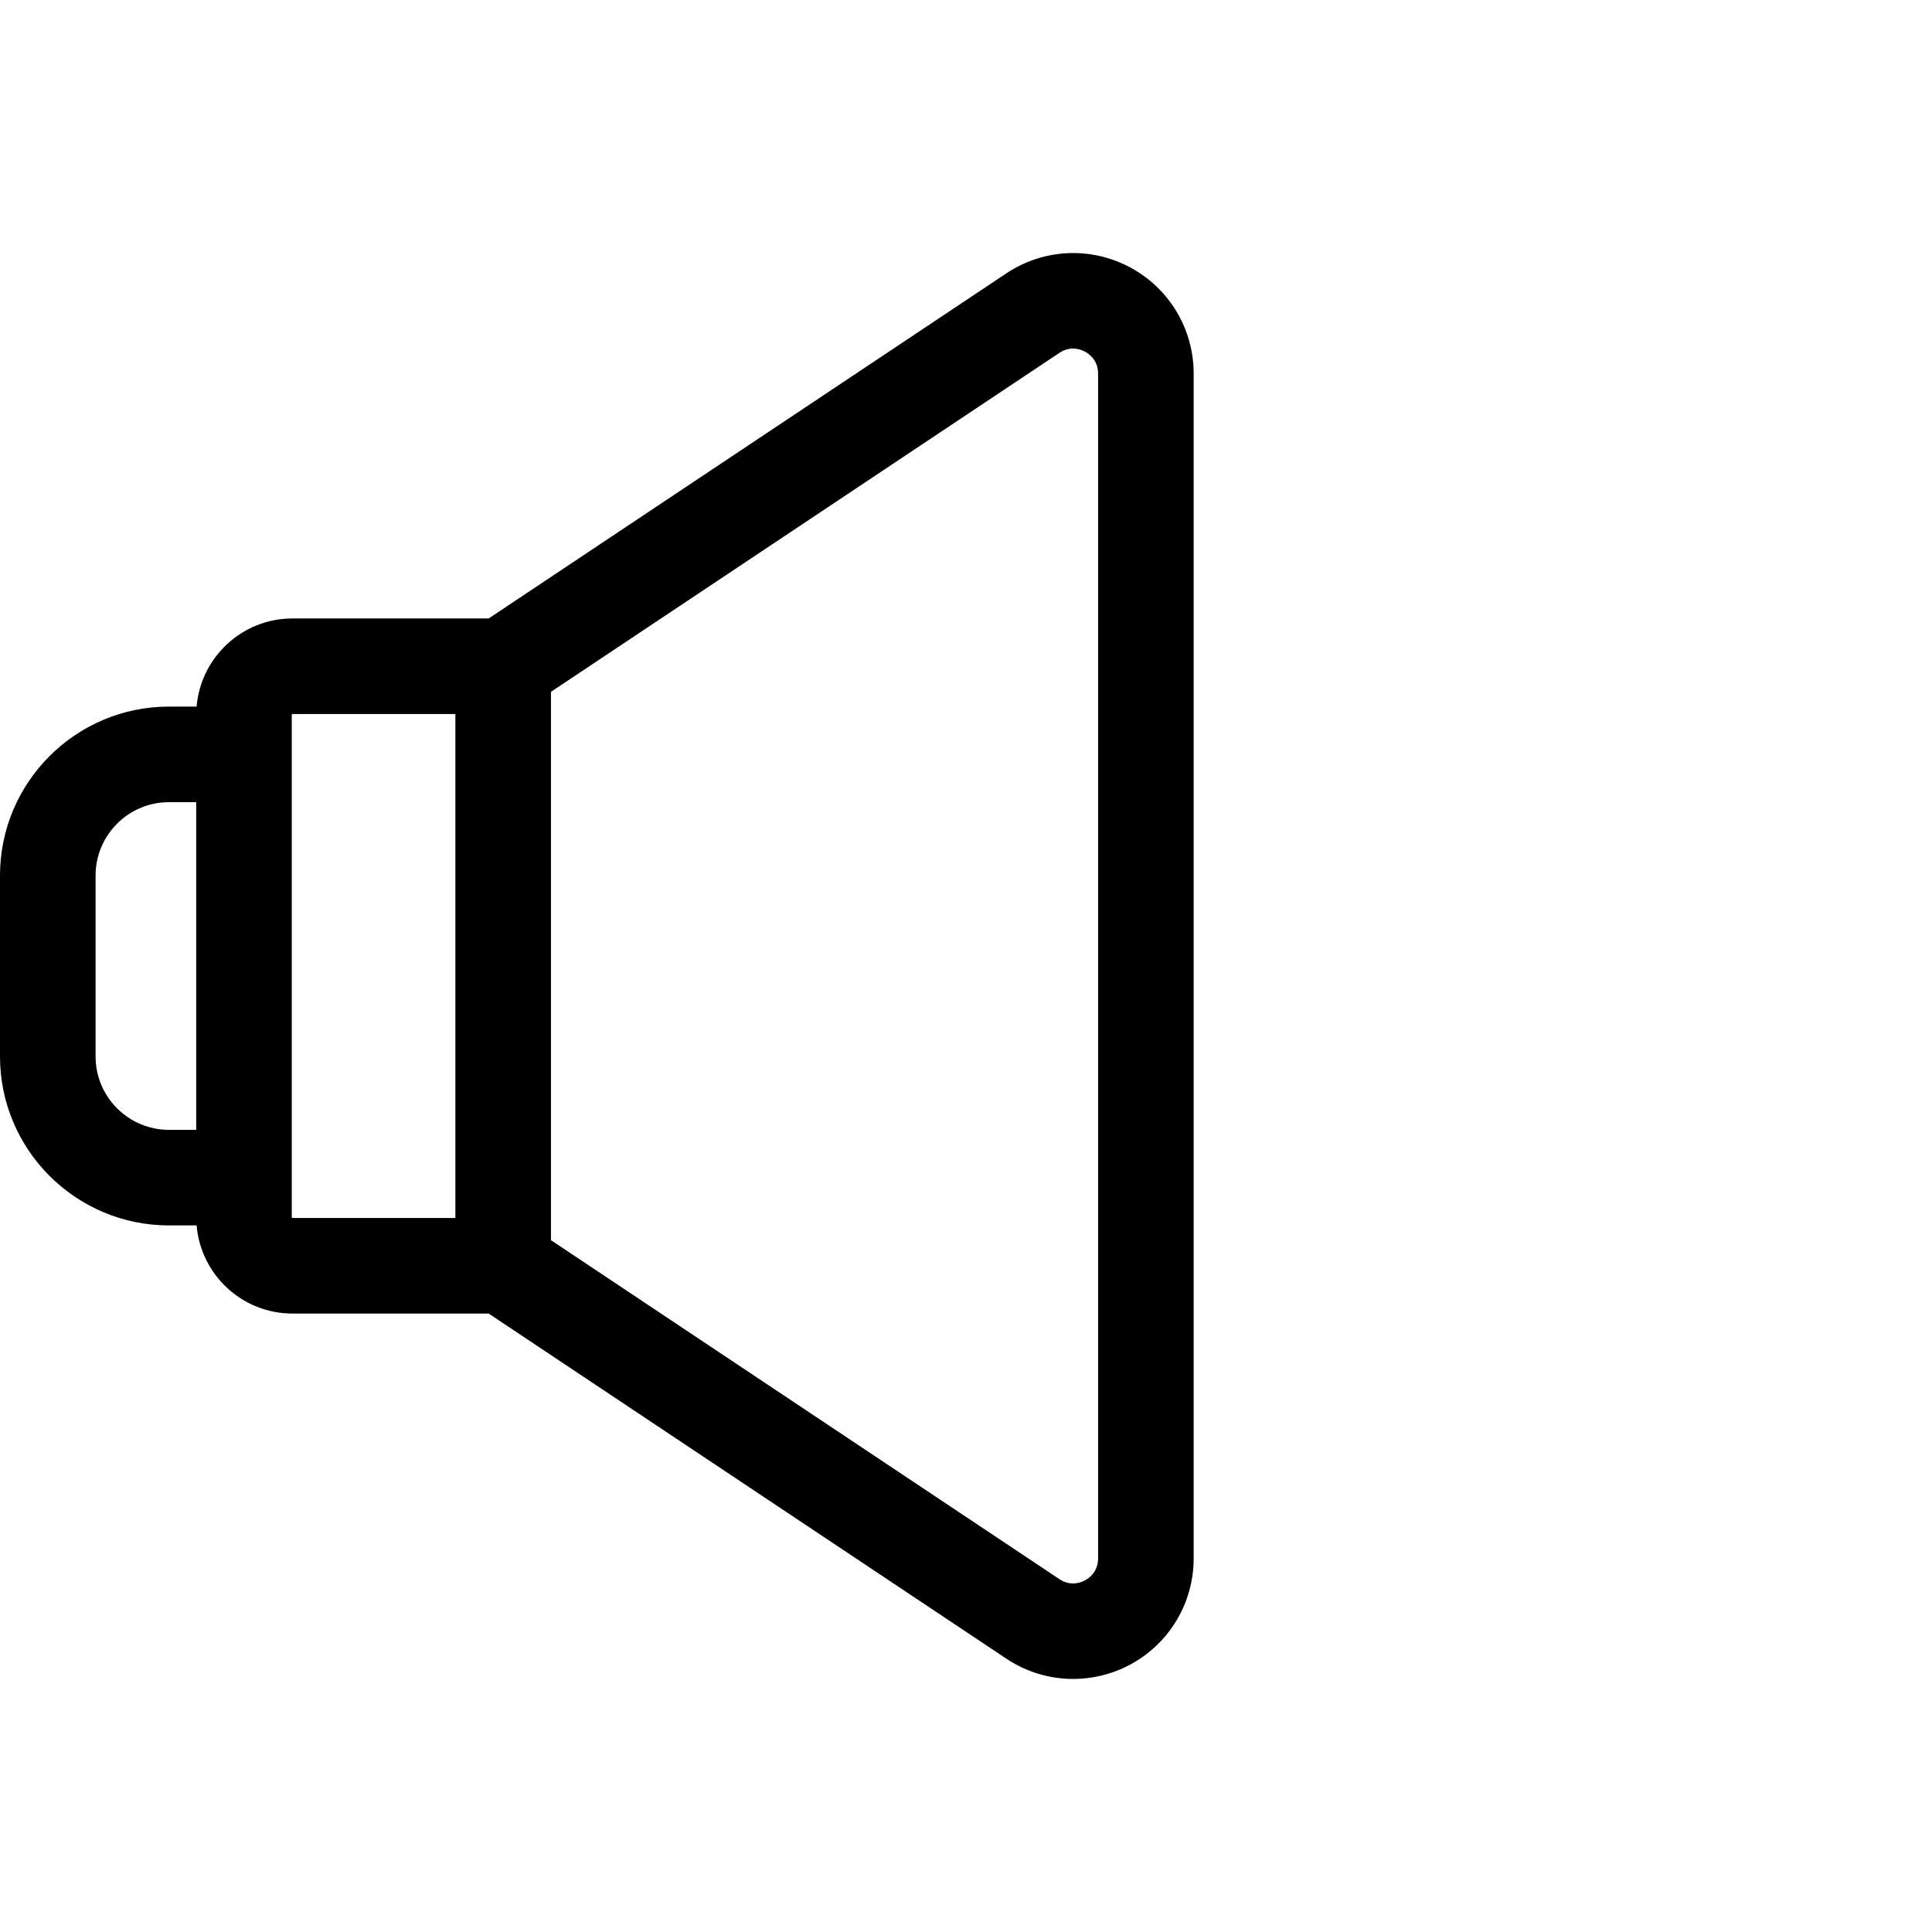
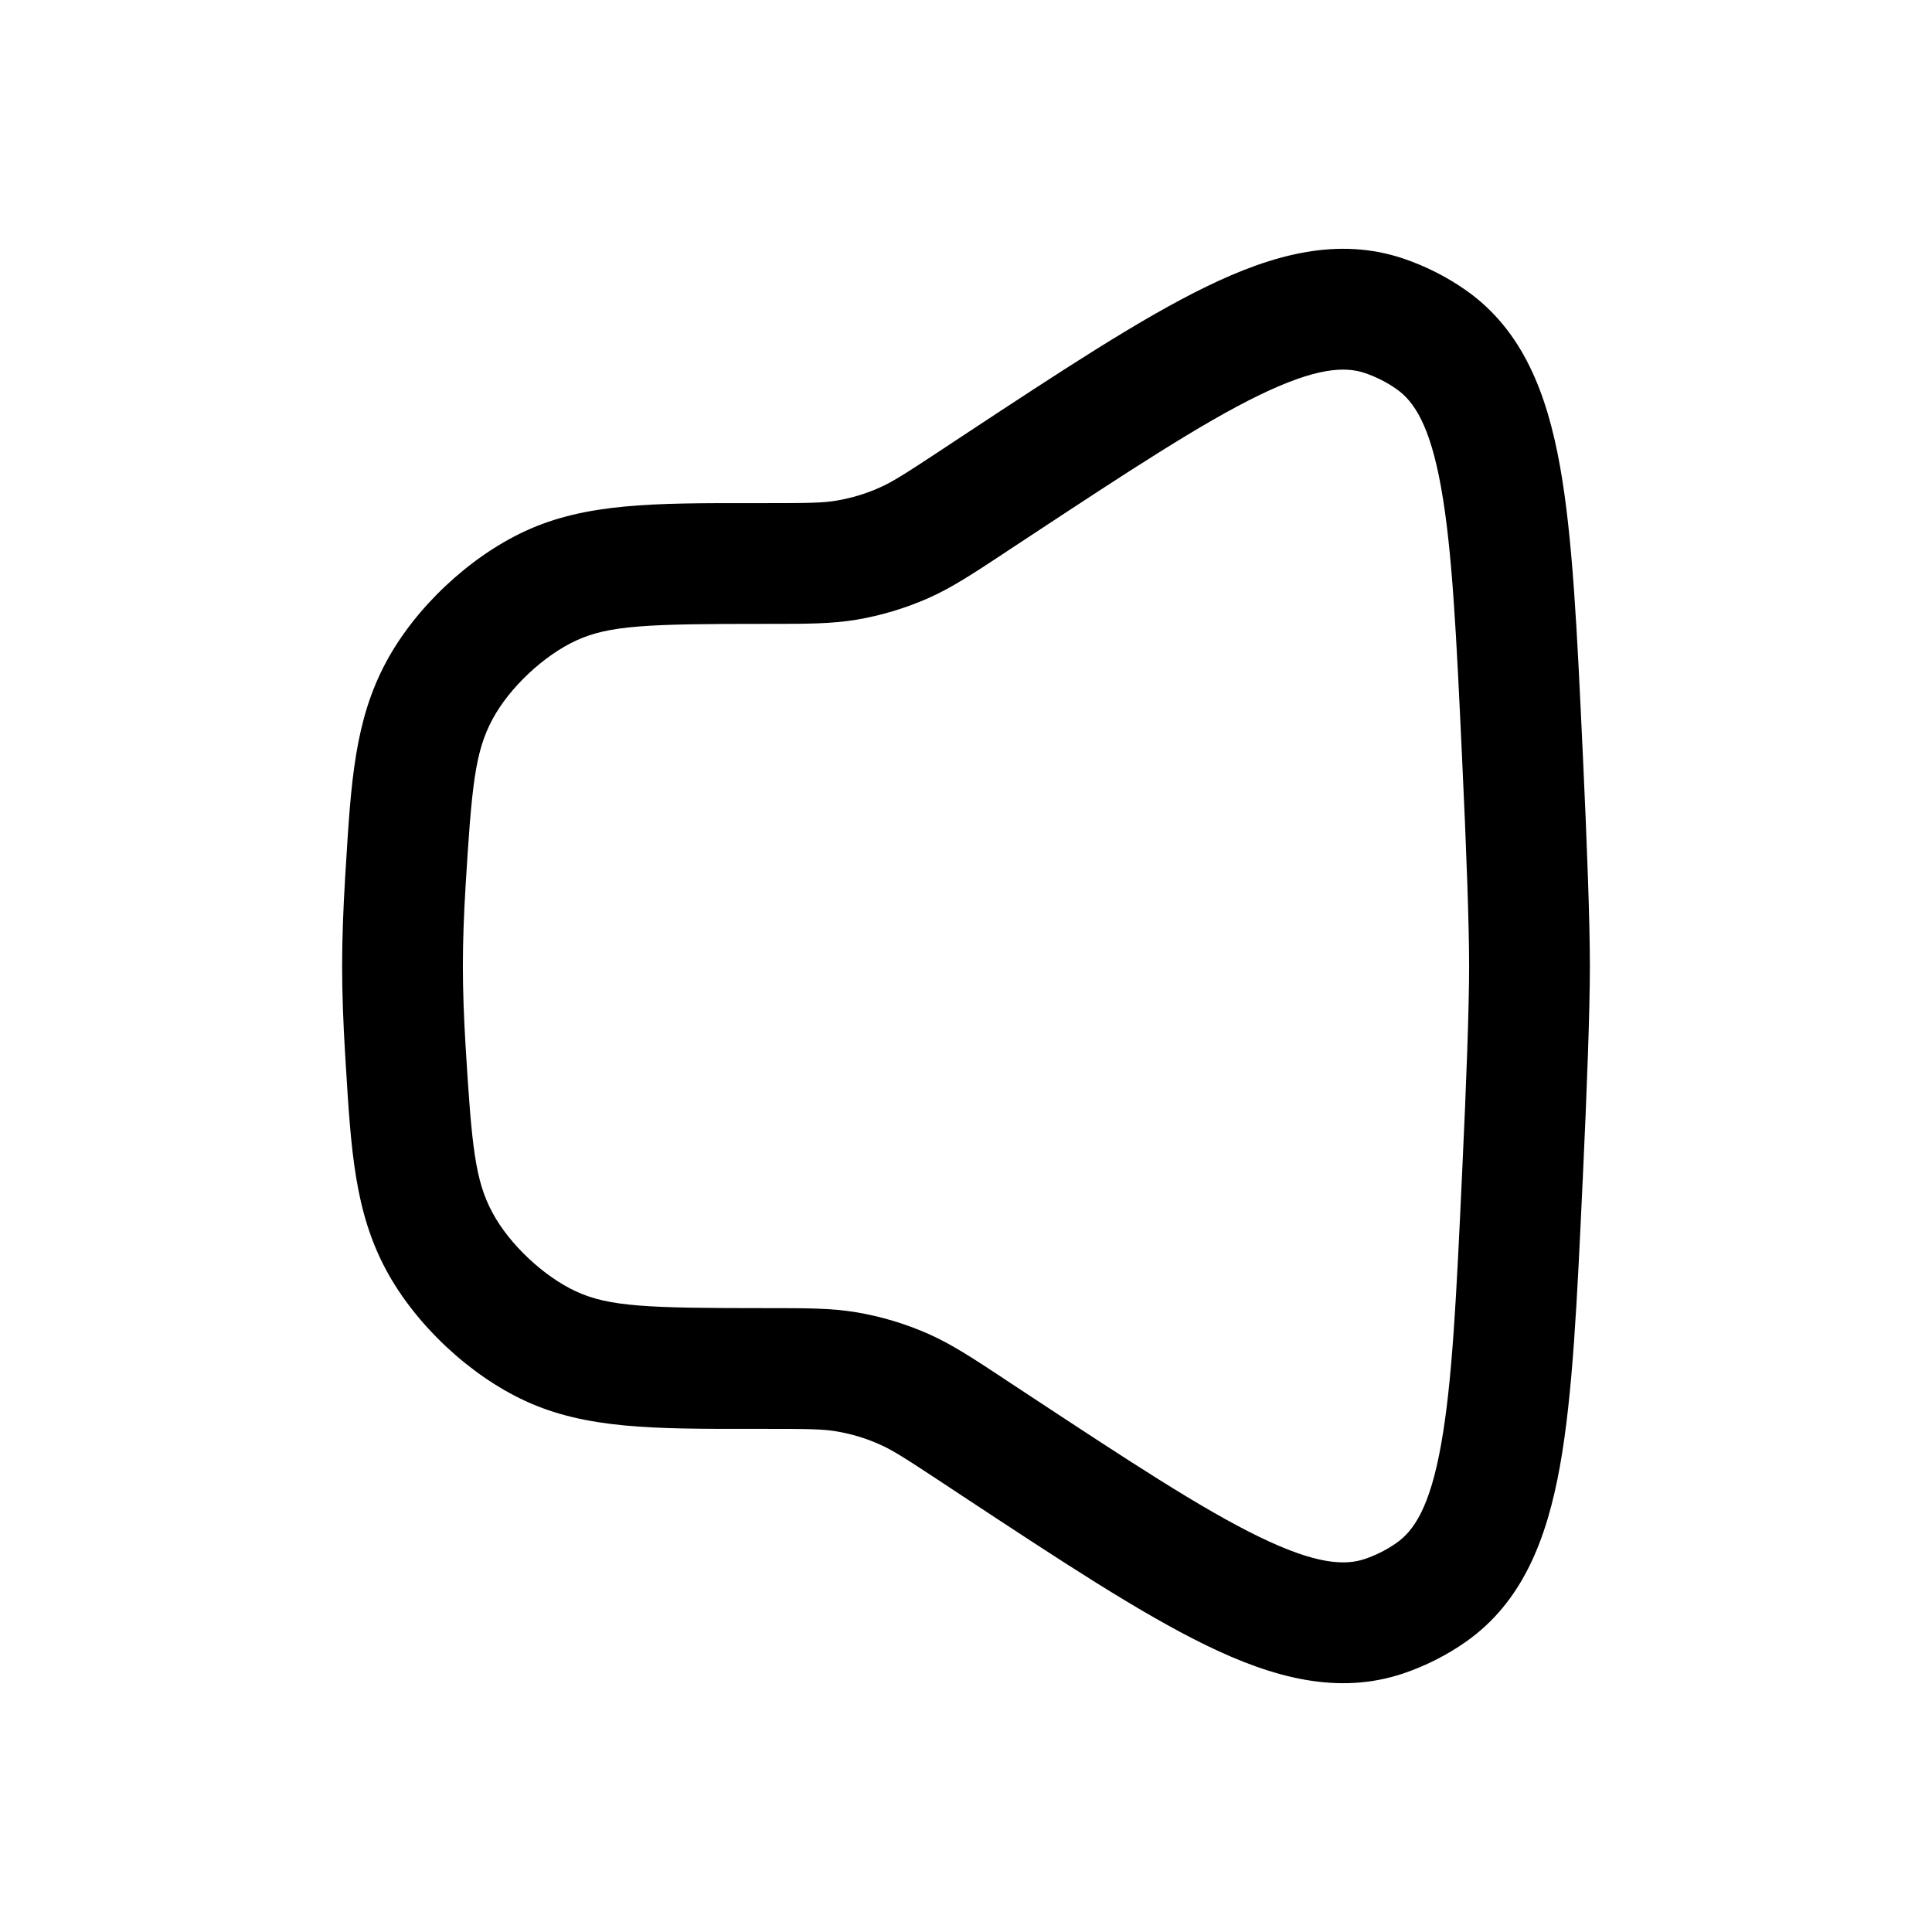
- <svg xmlns="http://www.w3.org/2000/svg" fill="#000000" height="800px" width="800px" viewBox="0 0 512 512">
-   <g>
-     <g>
-       <path d="M299.476,70.848c-10.399-5.568-22.956-4.96-32.77,1.583l-137.195,91.466H77.498c-13.339,0-24.299,10.298-25.394,23.358    H44.76c-24.681,0-44.76,20.079-44.76,44.76v47.972c0,24.681,20.079,44.76,44.76,44.76h7.343    c1.096,13.06,12.057,23.358,25.394,23.358h52.012l137.195,91.466c5.351,3.566,11.516,5.37,17.704,5.369    c5.161,0,10.338-1.255,15.066-3.786c10.4-5.566,16.859-16.35,16.859-28.145V98.993C316.335,87.198,309.875,76.413,299.476,70.848z     M51.994,299.418H44.76c-10.714-0.001-19.43-8.717-19.43-19.432v-47.972c0-10.714,8.716-19.43,19.43-19.43h7.234V299.418z     M120.68,322.775H77.498c-0.095,0-0.174-0.077-0.174-0.174V189.4c0-0.096,0.078-0.174,0.174-0.174h43.182V322.775z     M291.006,413.01c0,3.564-2.434,5.252-3.482,5.812c-1.047,0.56-3.802,1.65-6.768-0.327l-134.747-89.833V183.34l134.747-89.832    c2.967-1.977,5.722-0.887,6.768-0.327c1.047,0.56,3.482,2.248,3.482,5.812V413.01z" />
-     </g>
-   </g>
+ <svg xmlns="http://www.w3.org/2000/svg" width="800px" height="800px" viewBox="0 0 24 24">
+   <path fill-rule="evenodd" clip-rule="evenodd" d="M15.64 4.91C14.926 5.257 14.021 5.852 12.731 6.702L12.512 6.846C12.495 6.857 12.479 6.868 12.463 6.879C12.083 7.13 11.819 7.303 11.531 7.431C11.246 7.556 10.948 7.646 10.641 7.698C10.33 7.75 10.015 7.75 9.559 7.75C9.54 7.75 9.52 7.75 9.5 7.75C8.056 7.75 7.569 7.766 7.155 7.958C6.754 8.143 6.328 8.544 6.119 8.933C5.901 9.338 5.86 9.753 5.783 11.017C5.762 11.364 5.75 11.697 5.75 12C5.75 12.303 5.762 12.636 5.783 12.983C5.86 14.247 5.901 14.662 6.119 15.067C6.328 15.456 6.754 15.857 7.155 16.042C7.569 16.234 8.056 16.25 9.5 16.25C9.52 16.25 9.54 16.25 9.559 16.25C10.015 16.25 10.33 16.25 10.641 16.302C10.948 16.354 11.246 16.444 11.531 16.569C11.819 16.697 12.083 16.87 12.463 17.121C12.479 17.132 12.495 17.143 12.512 17.154L12.731 17.298C14.021 18.148 14.926 18.743 15.64 19.09C16.352 19.436 16.709 19.45 16.958 19.365C17.095 19.318 17.23 19.25 17.349 19.166C17.565 19.014 17.763 18.72 17.901 17.948C18.041 17.173 18.092 16.101 18.163 14.571C18.216 13.451 18.25 12.512 18.25 12C18.25 11.488 18.216 10.549 18.163 9.429C18.092 7.899 18.041 6.827 17.901 6.052C17.763 5.281 17.565 4.986 17.349 4.834C17.23 4.75 17.095 4.682 16.958 4.635C16.709 4.55 16.352 4.564 15.64 4.91ZM14.985 3.561C15.811 3.159 16.624 2.936 17.442 3.215C17.714 3.308 17.976 3.441 18.211 3.606C18.917 4.103 19.216 4.887 19.378 5.786C19.537 6.67 19.591 7.842 19.659 9.302L19.662 9.36C19.714 10.475 19.75 11.448 19.75 12C19.75 12.552 19.714 13.525 19.662 14.64L19.659 14.698C19.591 16.158 19.537 17.33 19.378 18.214C19.216 19.113 18.917 19.897 18.211 20.394C17.976 20.559 17.714 20.692 17.442 20.785C16.624 21.064 15.811 20.841 14.985 20.439C14.171 20.044 13.184 19.393 11.953 18.582L11.687 18.406C11.239 18.111 11.085 18.012 10.925 17.942C10.755 17.866 10.575 17.812 10.391 17.781C10.22 17.752 10.037 17.75 9.5 17.75C9.446 17.75 9.392 17.75 9.339 17.75C8.122 17.751 7.277 17.751 6.525 17.403C5.83 17.082 5.161 16.453 4.798 15.779C4.406 15.05 4.36 14.288 4.294 13.204C4.291 13.162 4.289 13.118 4.286 13.074C4.264 12.706 4.25 12.342 4.25 12C4.25 11.659 4.264 11.294 4.286 10.926C4.289 10.882 4.291 10.838 4.294 10.796C4.36 9.712 4.406 8.95 4.798 8.221C5.161 7.547 5.83 6.918 6.525 6.597C7.277 6.249 8.122 6.249 9.339 6.25C9.392 6.25 9.446 6.25 9.5 6.25C10.037 6.25 10.22 6.248 10.391 6.219C10.575 6.188 10.755 6.134 10.925 6.058C11.085 5.988 11.239 5.889 11.687 5.594L11.953 5.418C13.184 4.607 14.171 3.956 14.985 3.561Z" />
</svg>
